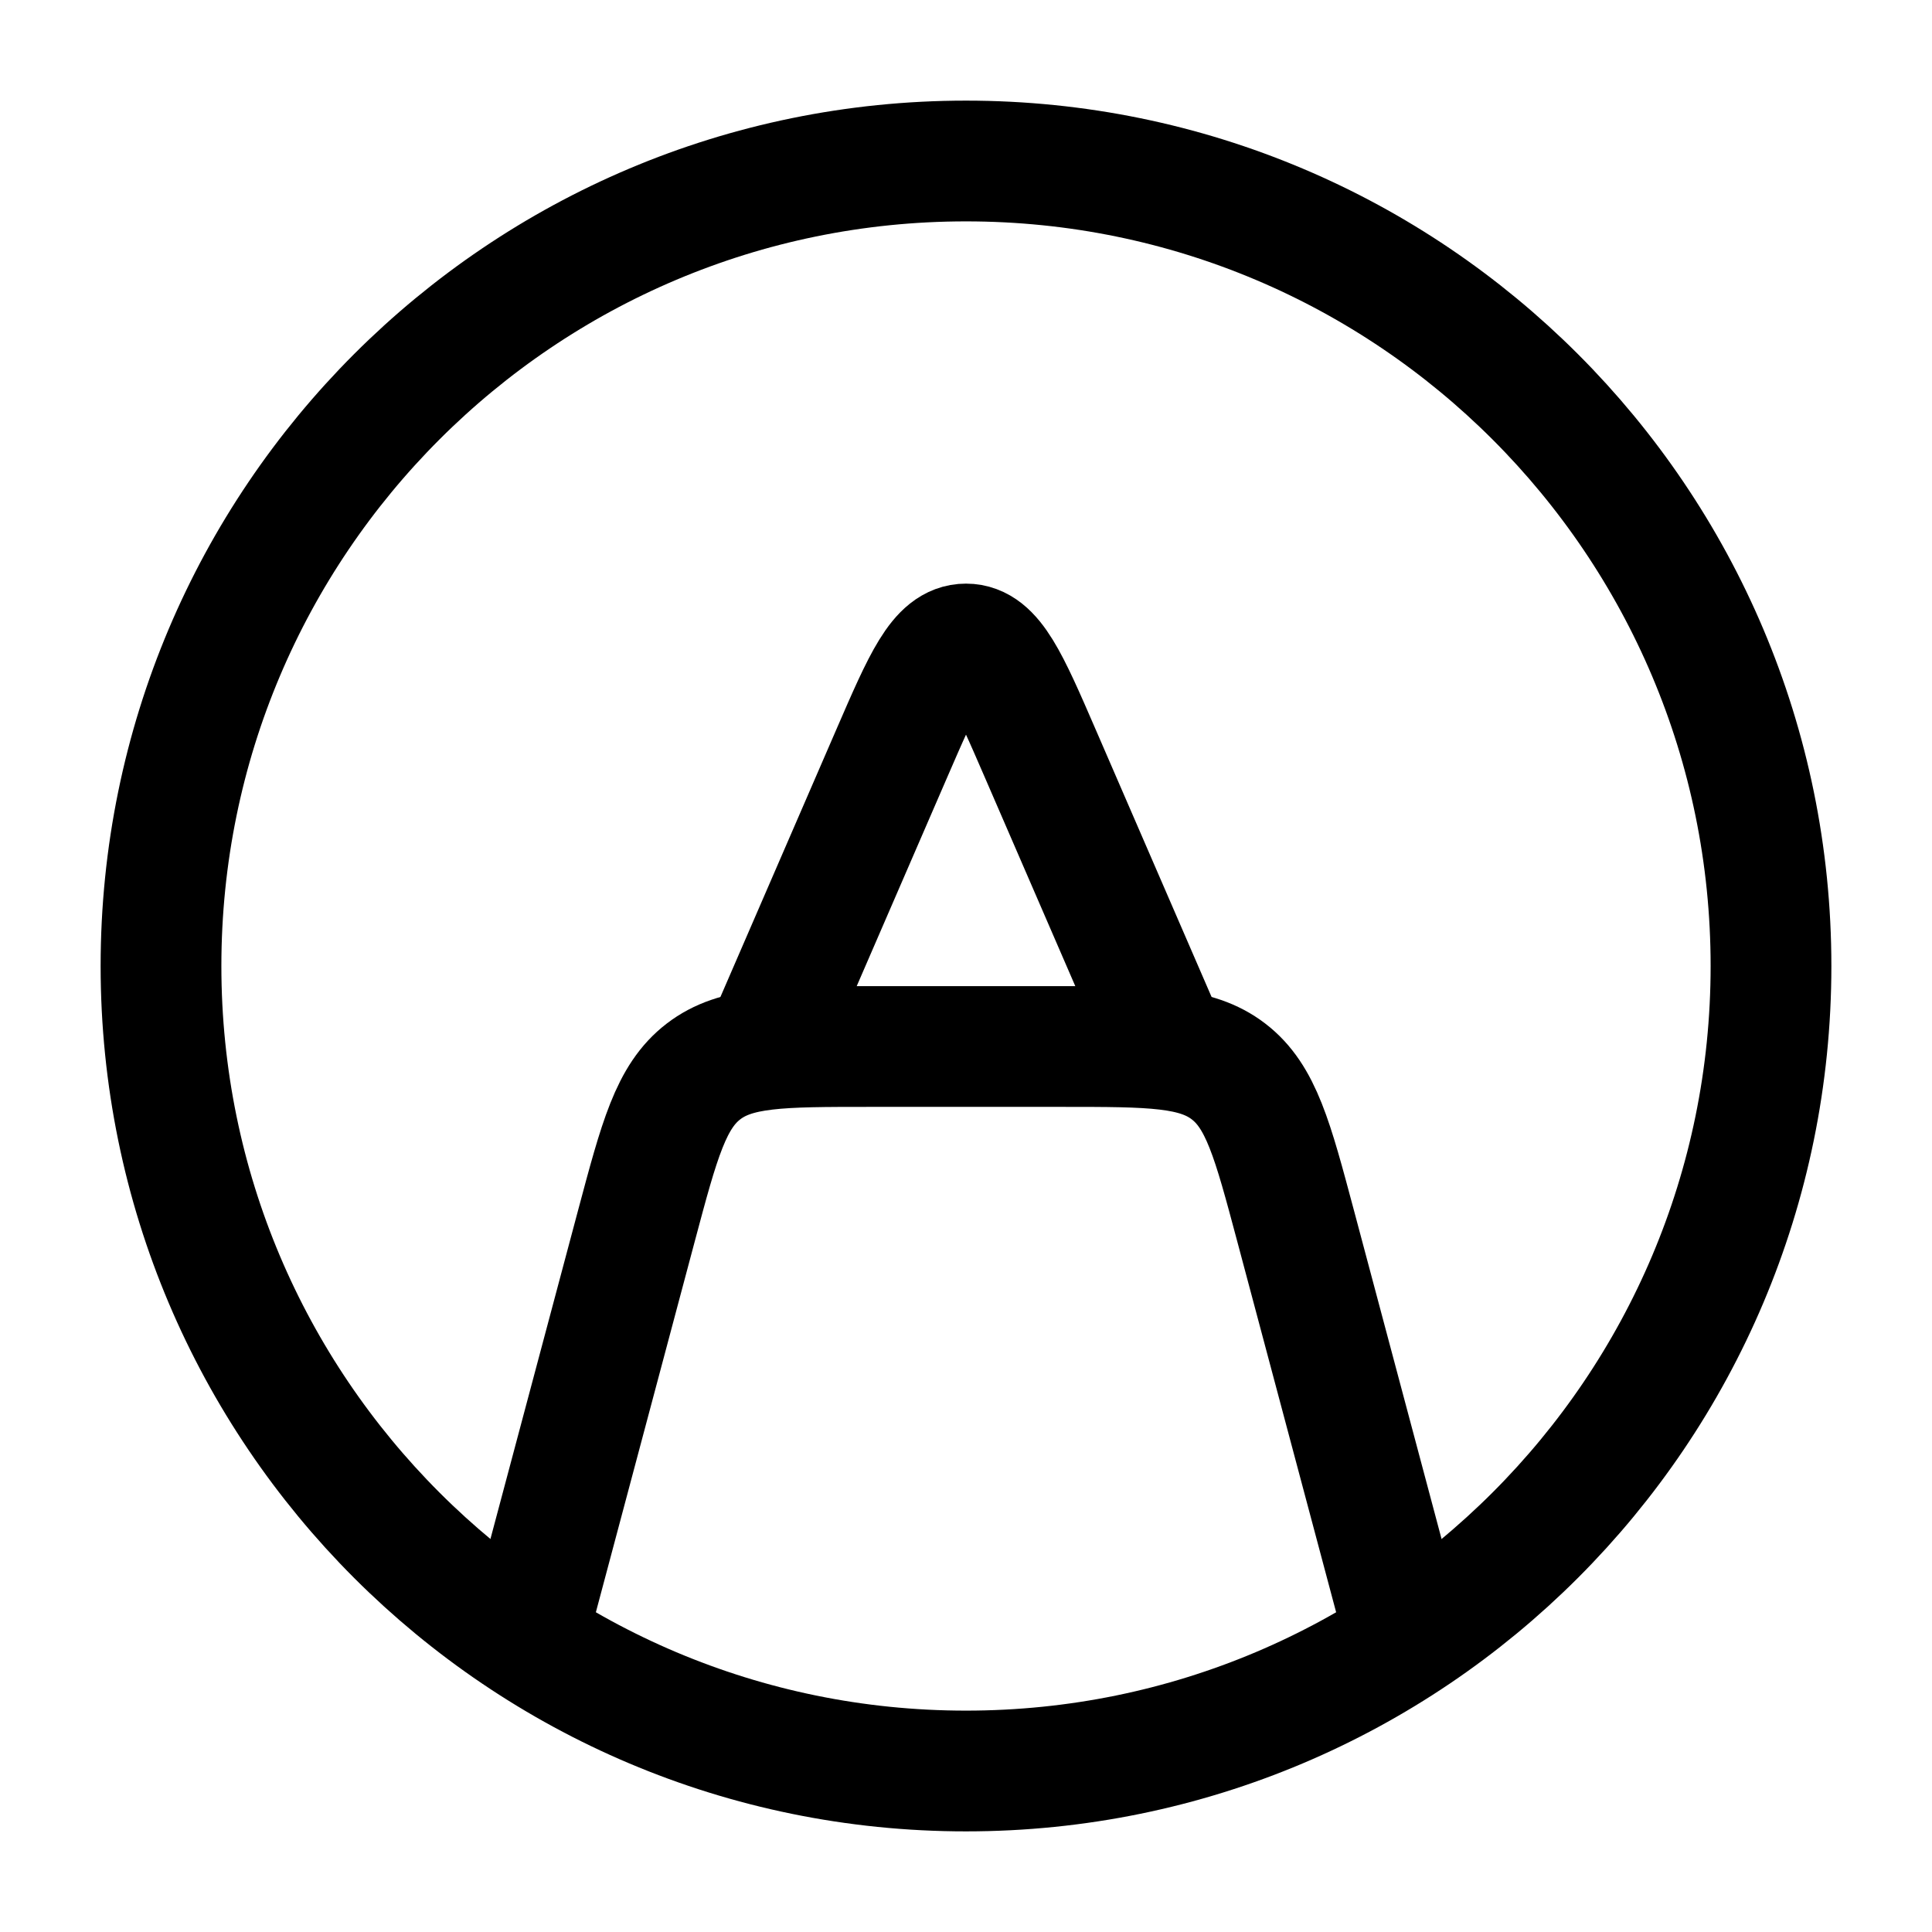
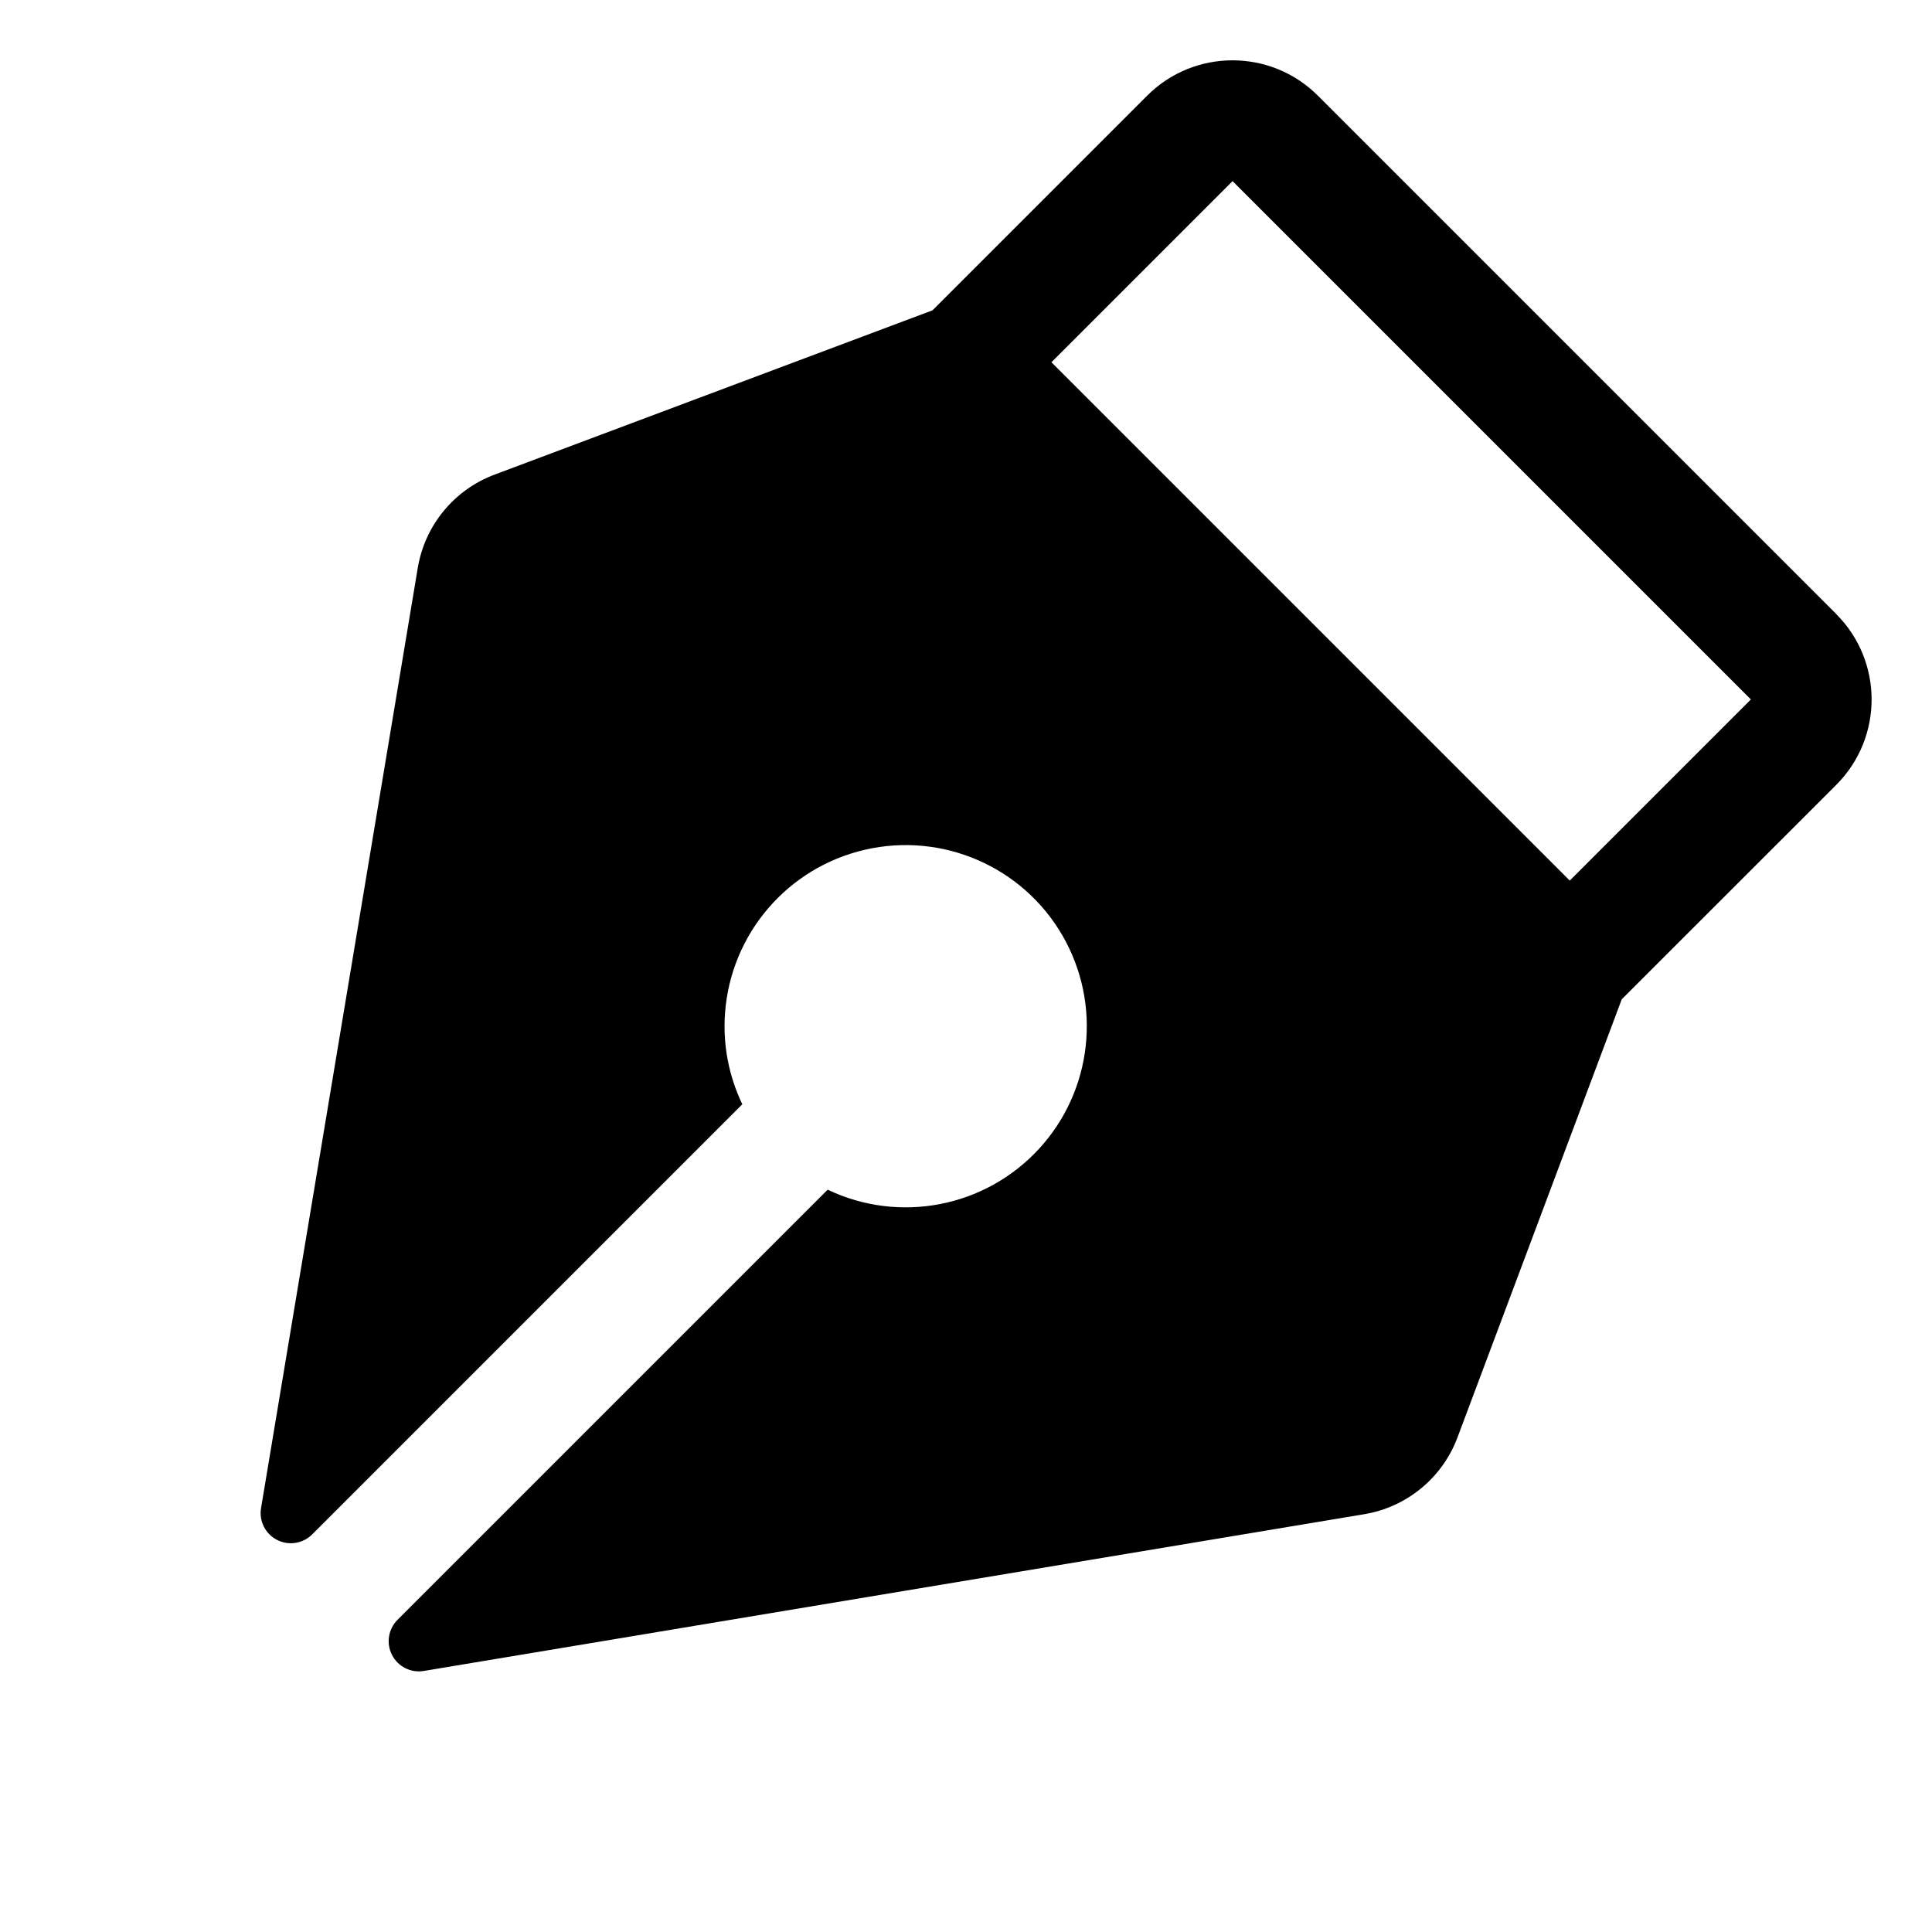
- <svg xmlns="http://www.w3.org/2000/svg" width="24" height="24" viewBox="0 0 24 24" fill="none">
-   <circle cx="12" cy="12" r="10" stroke="currentColor" stroke-linecap="round" stroke-linejoin="round" stroke-width="1.5" />
-   <path d="M6.5 20.5L7.906 15.227C8.192 14.156 8.334 13.621 8.739 13.31C9.143 13 9.697 13 10.805 13H13.195C14.303 13 14.857 13 15.261 13.31C15.666 13.621 15.808 14.156 16.094 15.227L17.5 20.5" stroke="currentColor" stroke-linejoin="round" stroke-width="1.5" />
-   <path d="M9.5 13L11.077 9.361C11.47 8.454 11.667 8 12 8C12.333 8 12.53 8.454 12.923 9.361L14.5 13" stroke="currentColor" stroke-linecap="round" stroke-linejoin="round" stroke-width="1.5" />
+ <svg xmlns="http://www.w3.org/2000/svg" viewBox="0 0 256 256" fill="currentColor">
+   <path d="M243.31,81.36,174.63,12.68a16,16,0,0,0-22.63,0L123.56,41.12l-58,21.76A16,16,0,0,0,55.36,75.23L34.59,199.83a4,4,0,0,0,6.77,3.49l57-57a23.85,23.85,0,0,1-2.29-12.08,24,24,0,1,1,13.6,23.4l-57,57a4,4,0,0,0,3.49,6.77l124.61-20.77a16,16,0,0,0,12.35-10.16l21.77-58.07L243.31,104a16,16,0,0,0,0-22.63ZM208,116.68,139.32,48l24-24L232,92.68Z" />
</svg>
